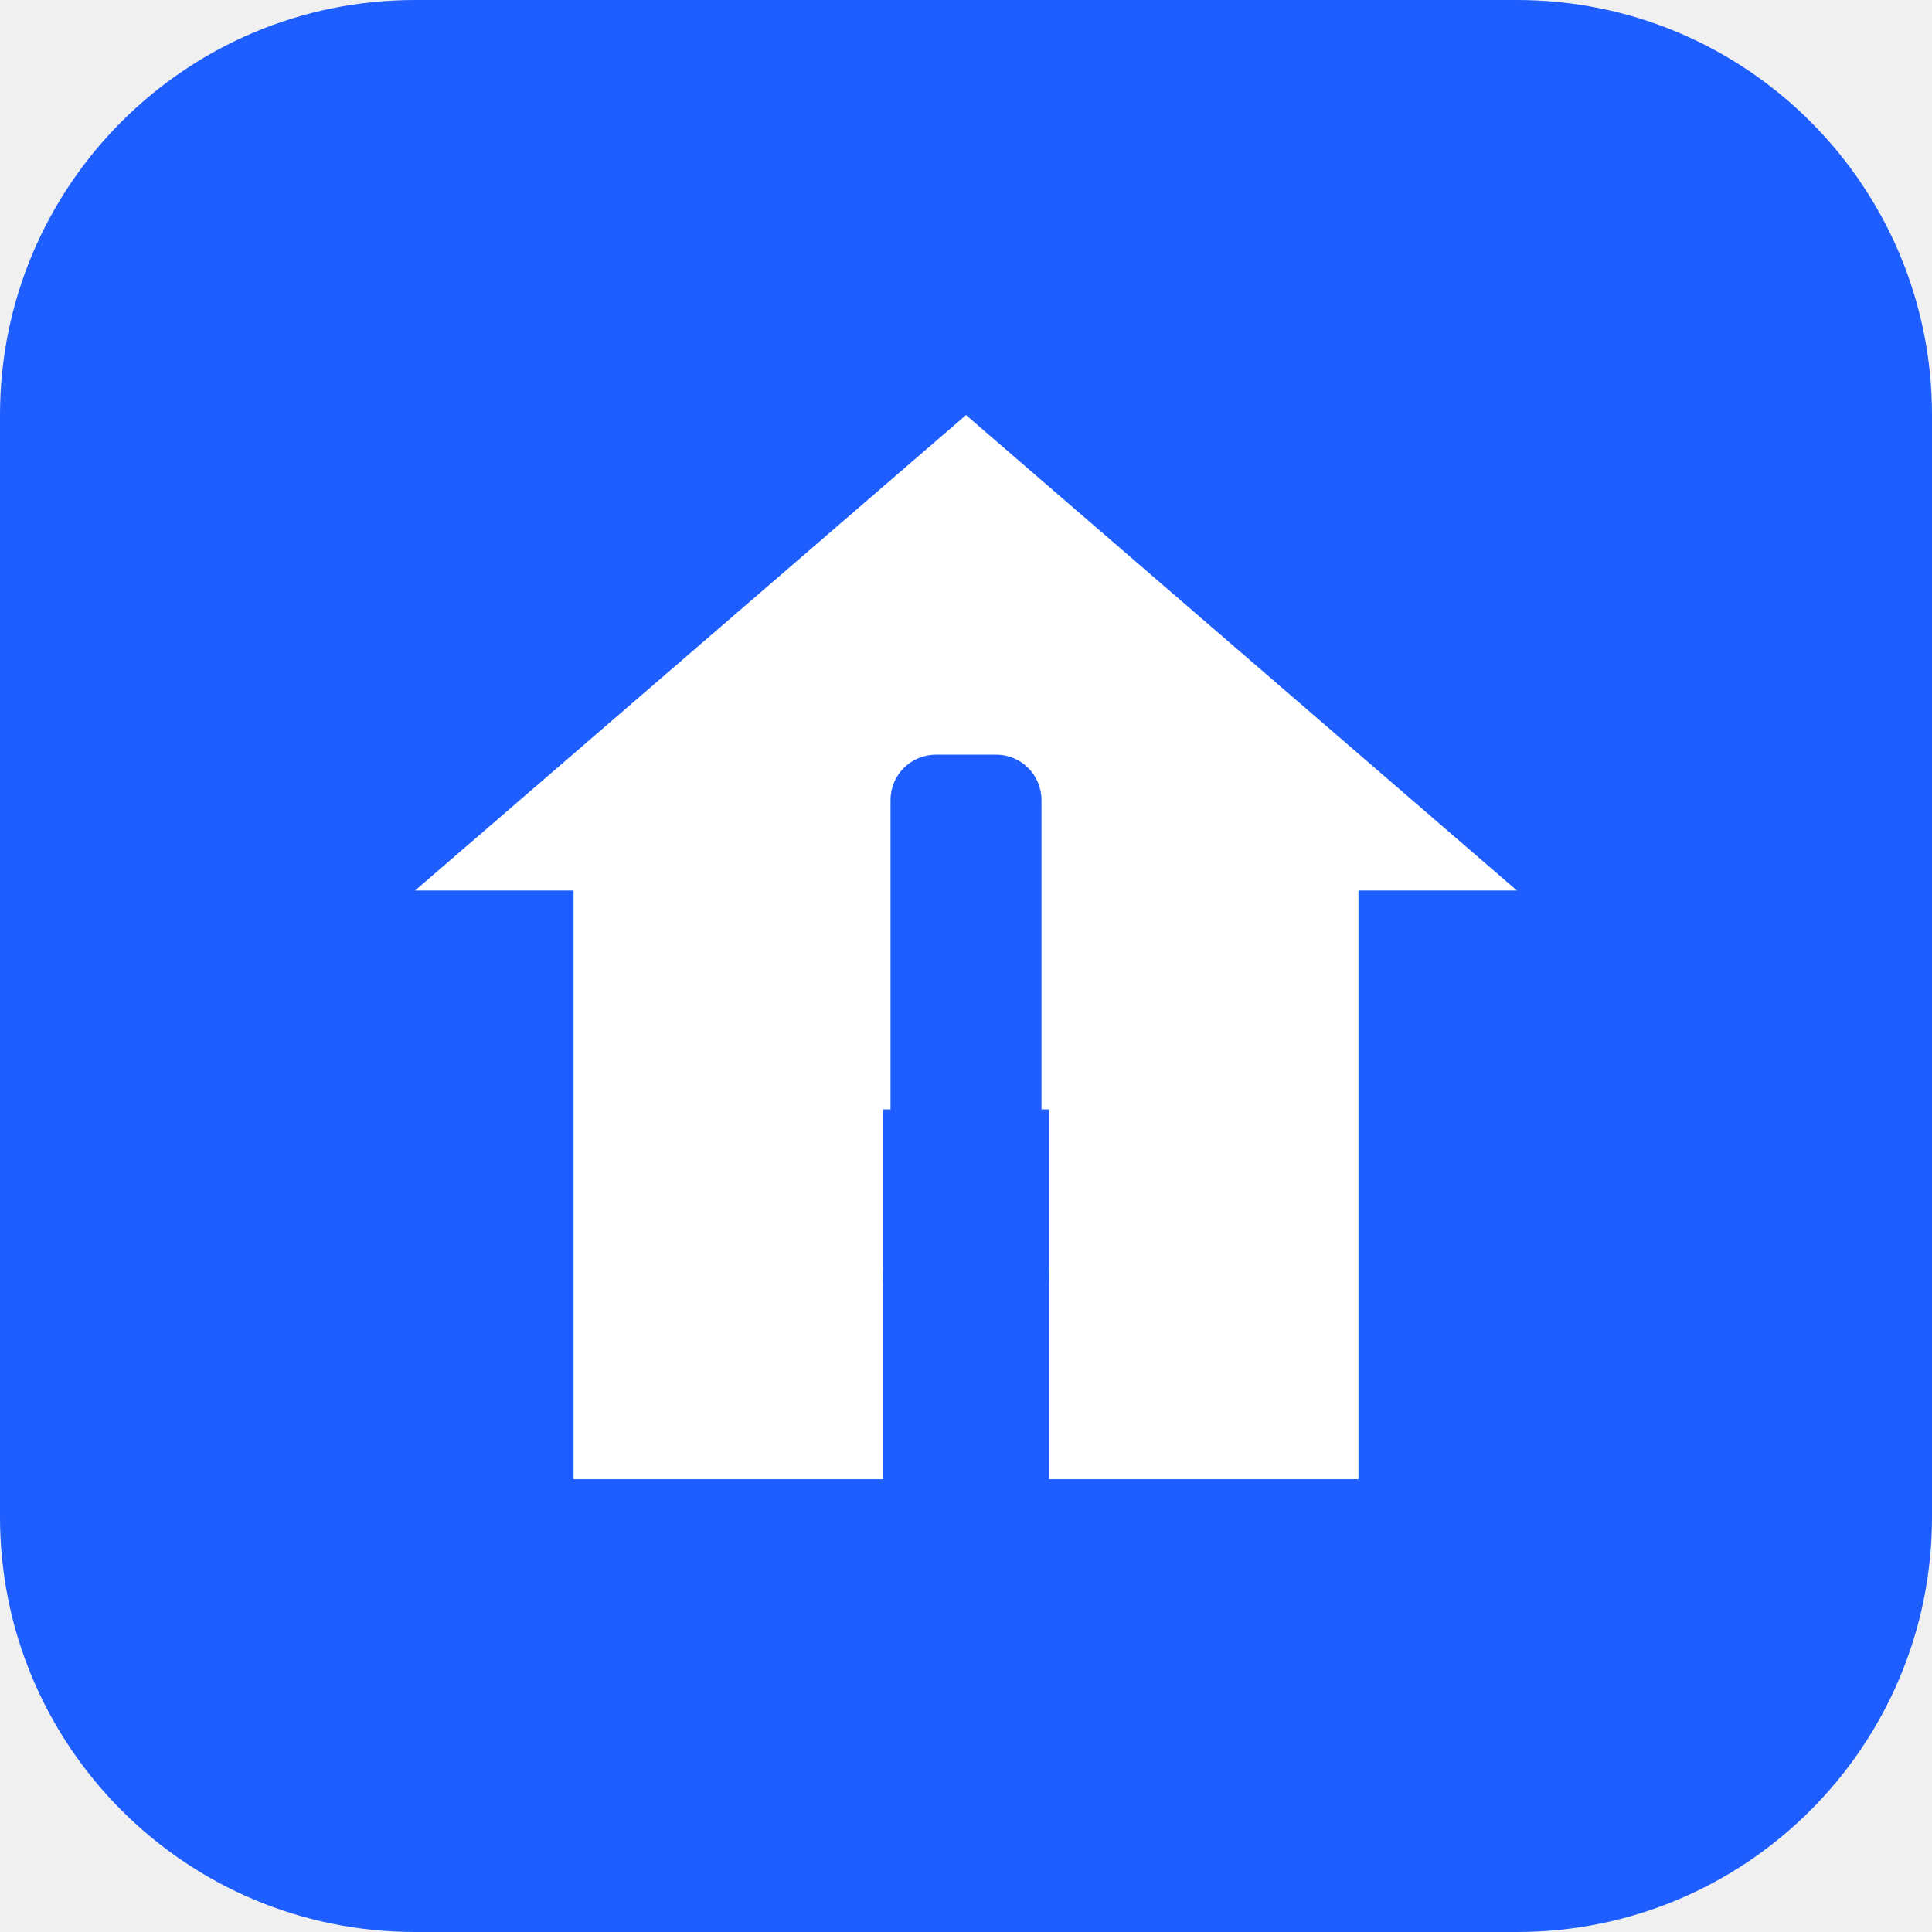
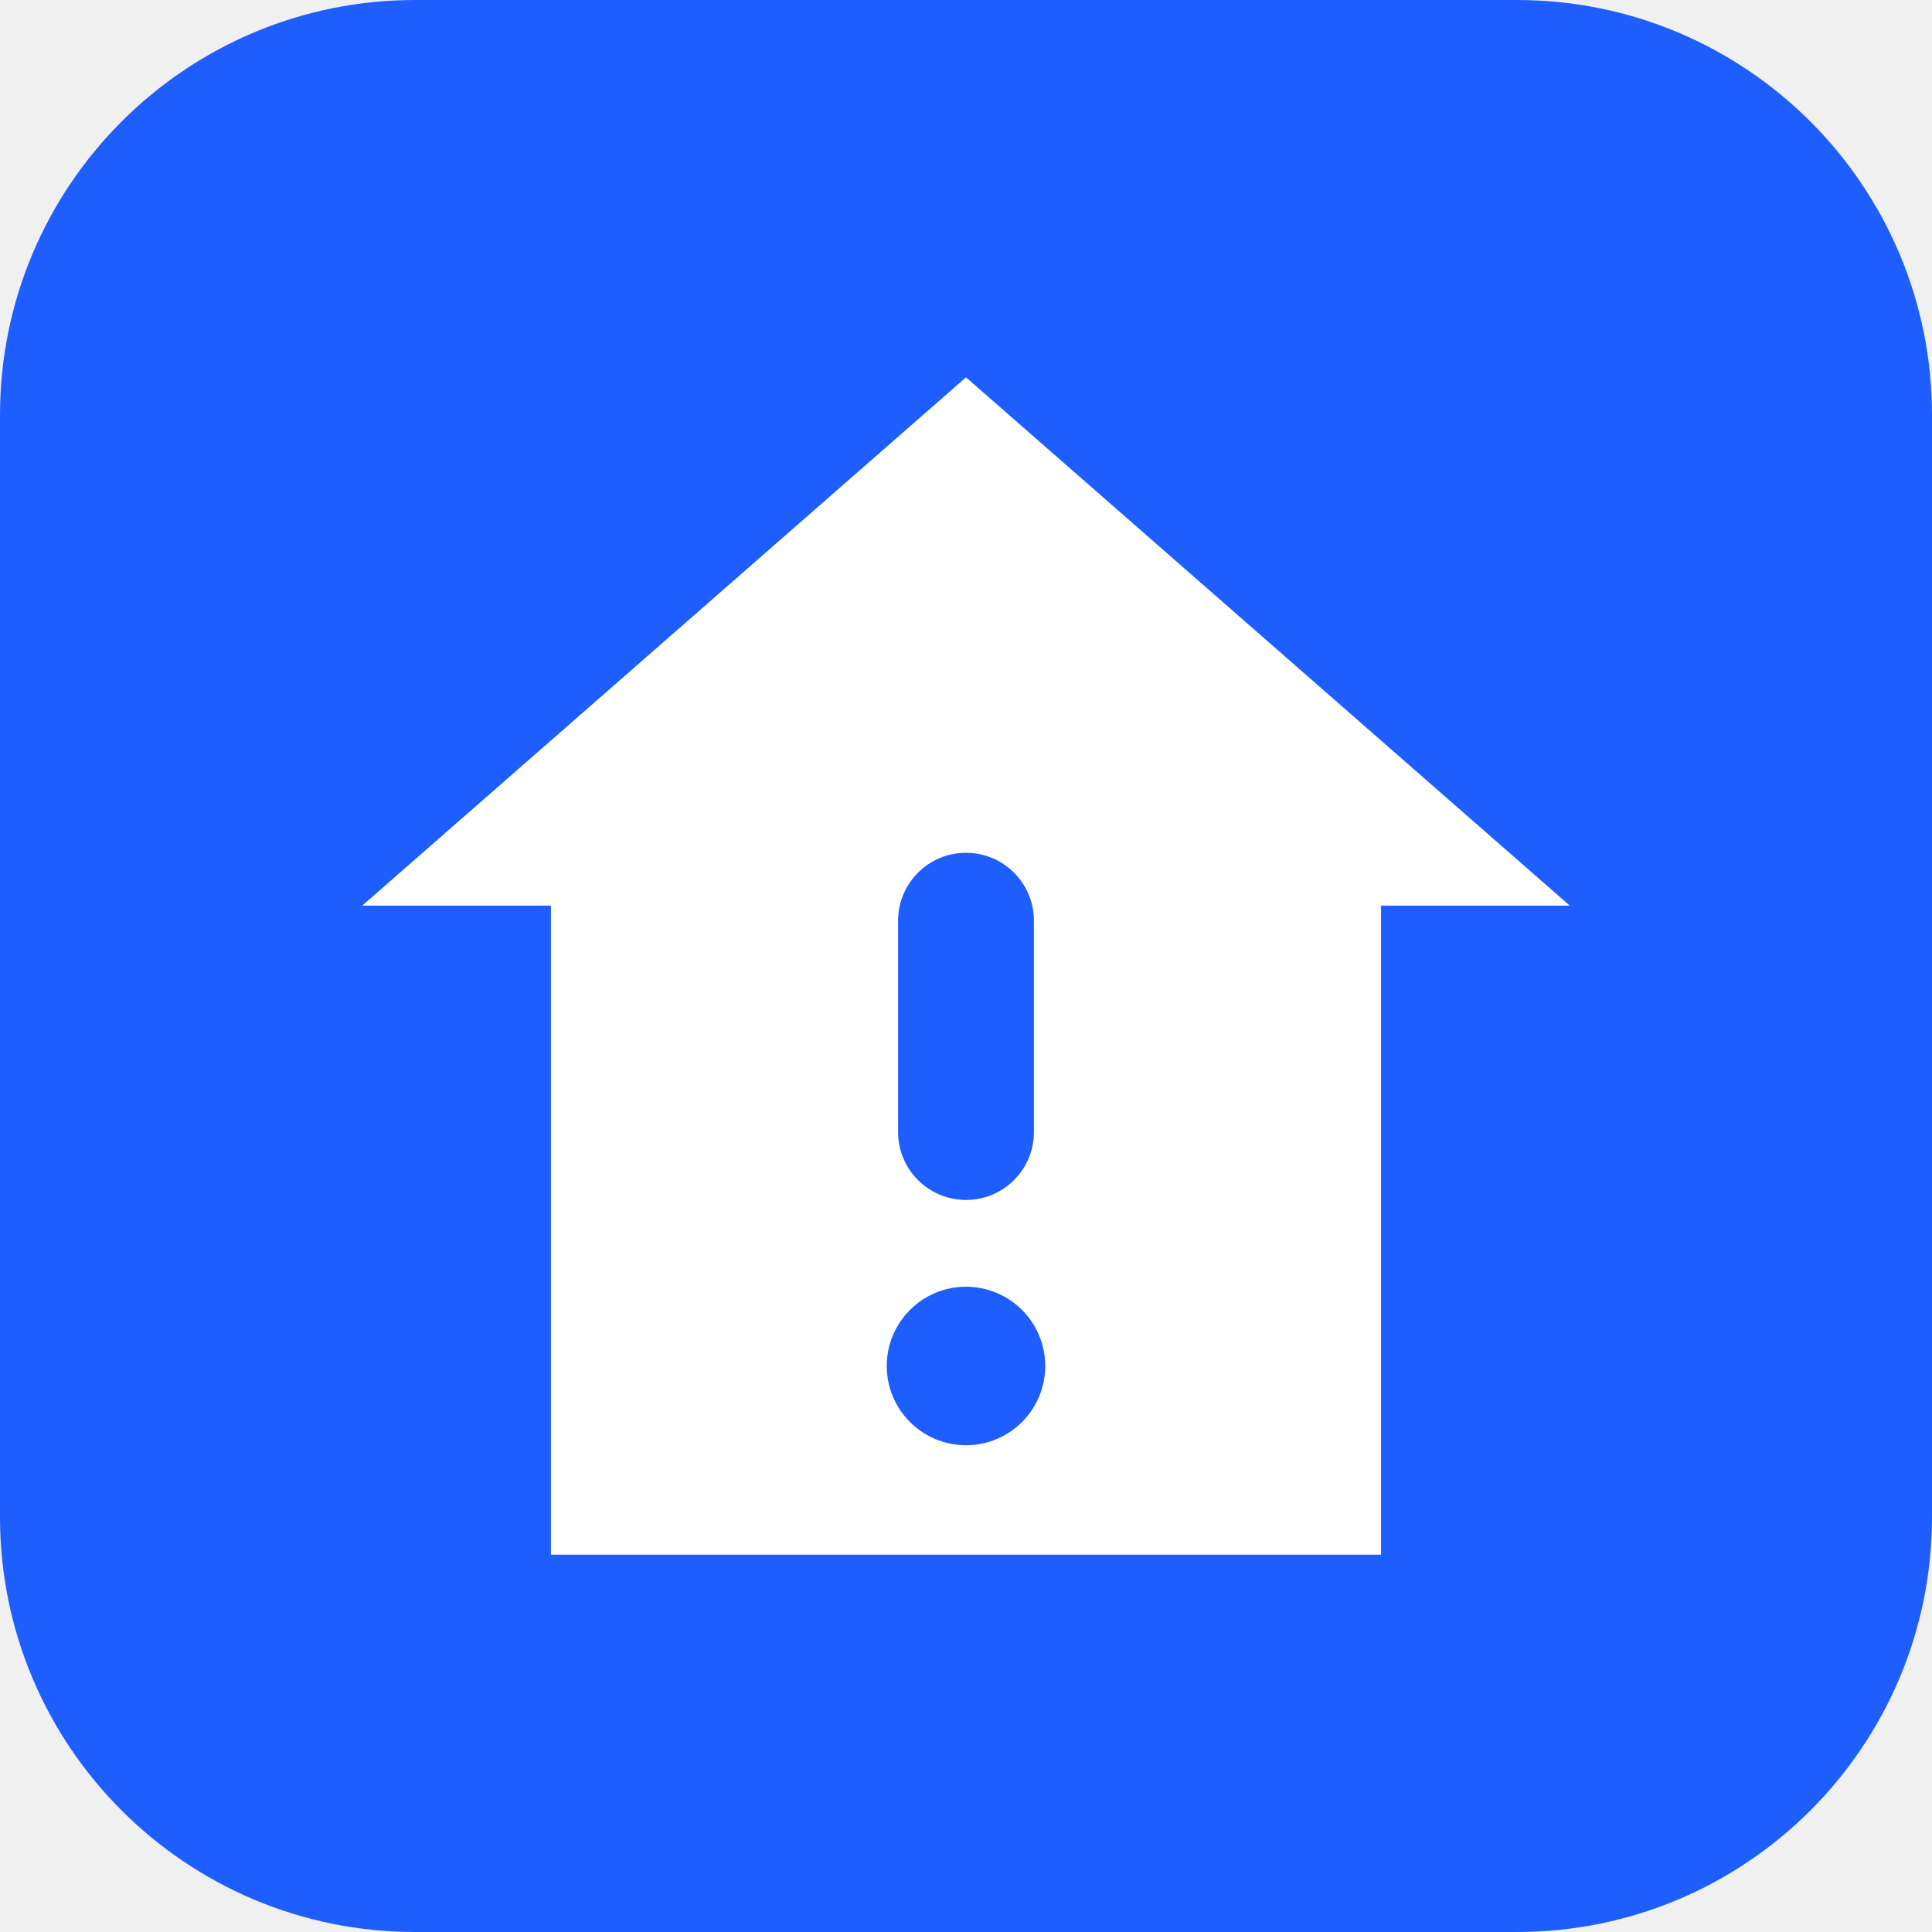
<svg xmlns="http://www.w3.org/2000/svg" viewBox="0 0 512 512">
  <rect width="512" height="512" rx="110" fill="#1e5eff" />
-   <path d="M256 110 110 236h42v156h82v-98h44v98h82V236h42z" fill="#fff" />
-   <rect x="236" y="200" width="40" height="110" rx="12" fill="#1e5eff" />
-   <circle cx="256" cy="338" r="22" fill="#1e5eff" />
+   <path d="M256 100 96 240h50v172h220V240h50z" fill="#fff" />
+   <rect x="238" y="226" width="36" height="92" rx="18" fill="#1e5eff" />
+   <circle cx="256" cy="362" r="21" fill="#1e5eff" />
</svg>
